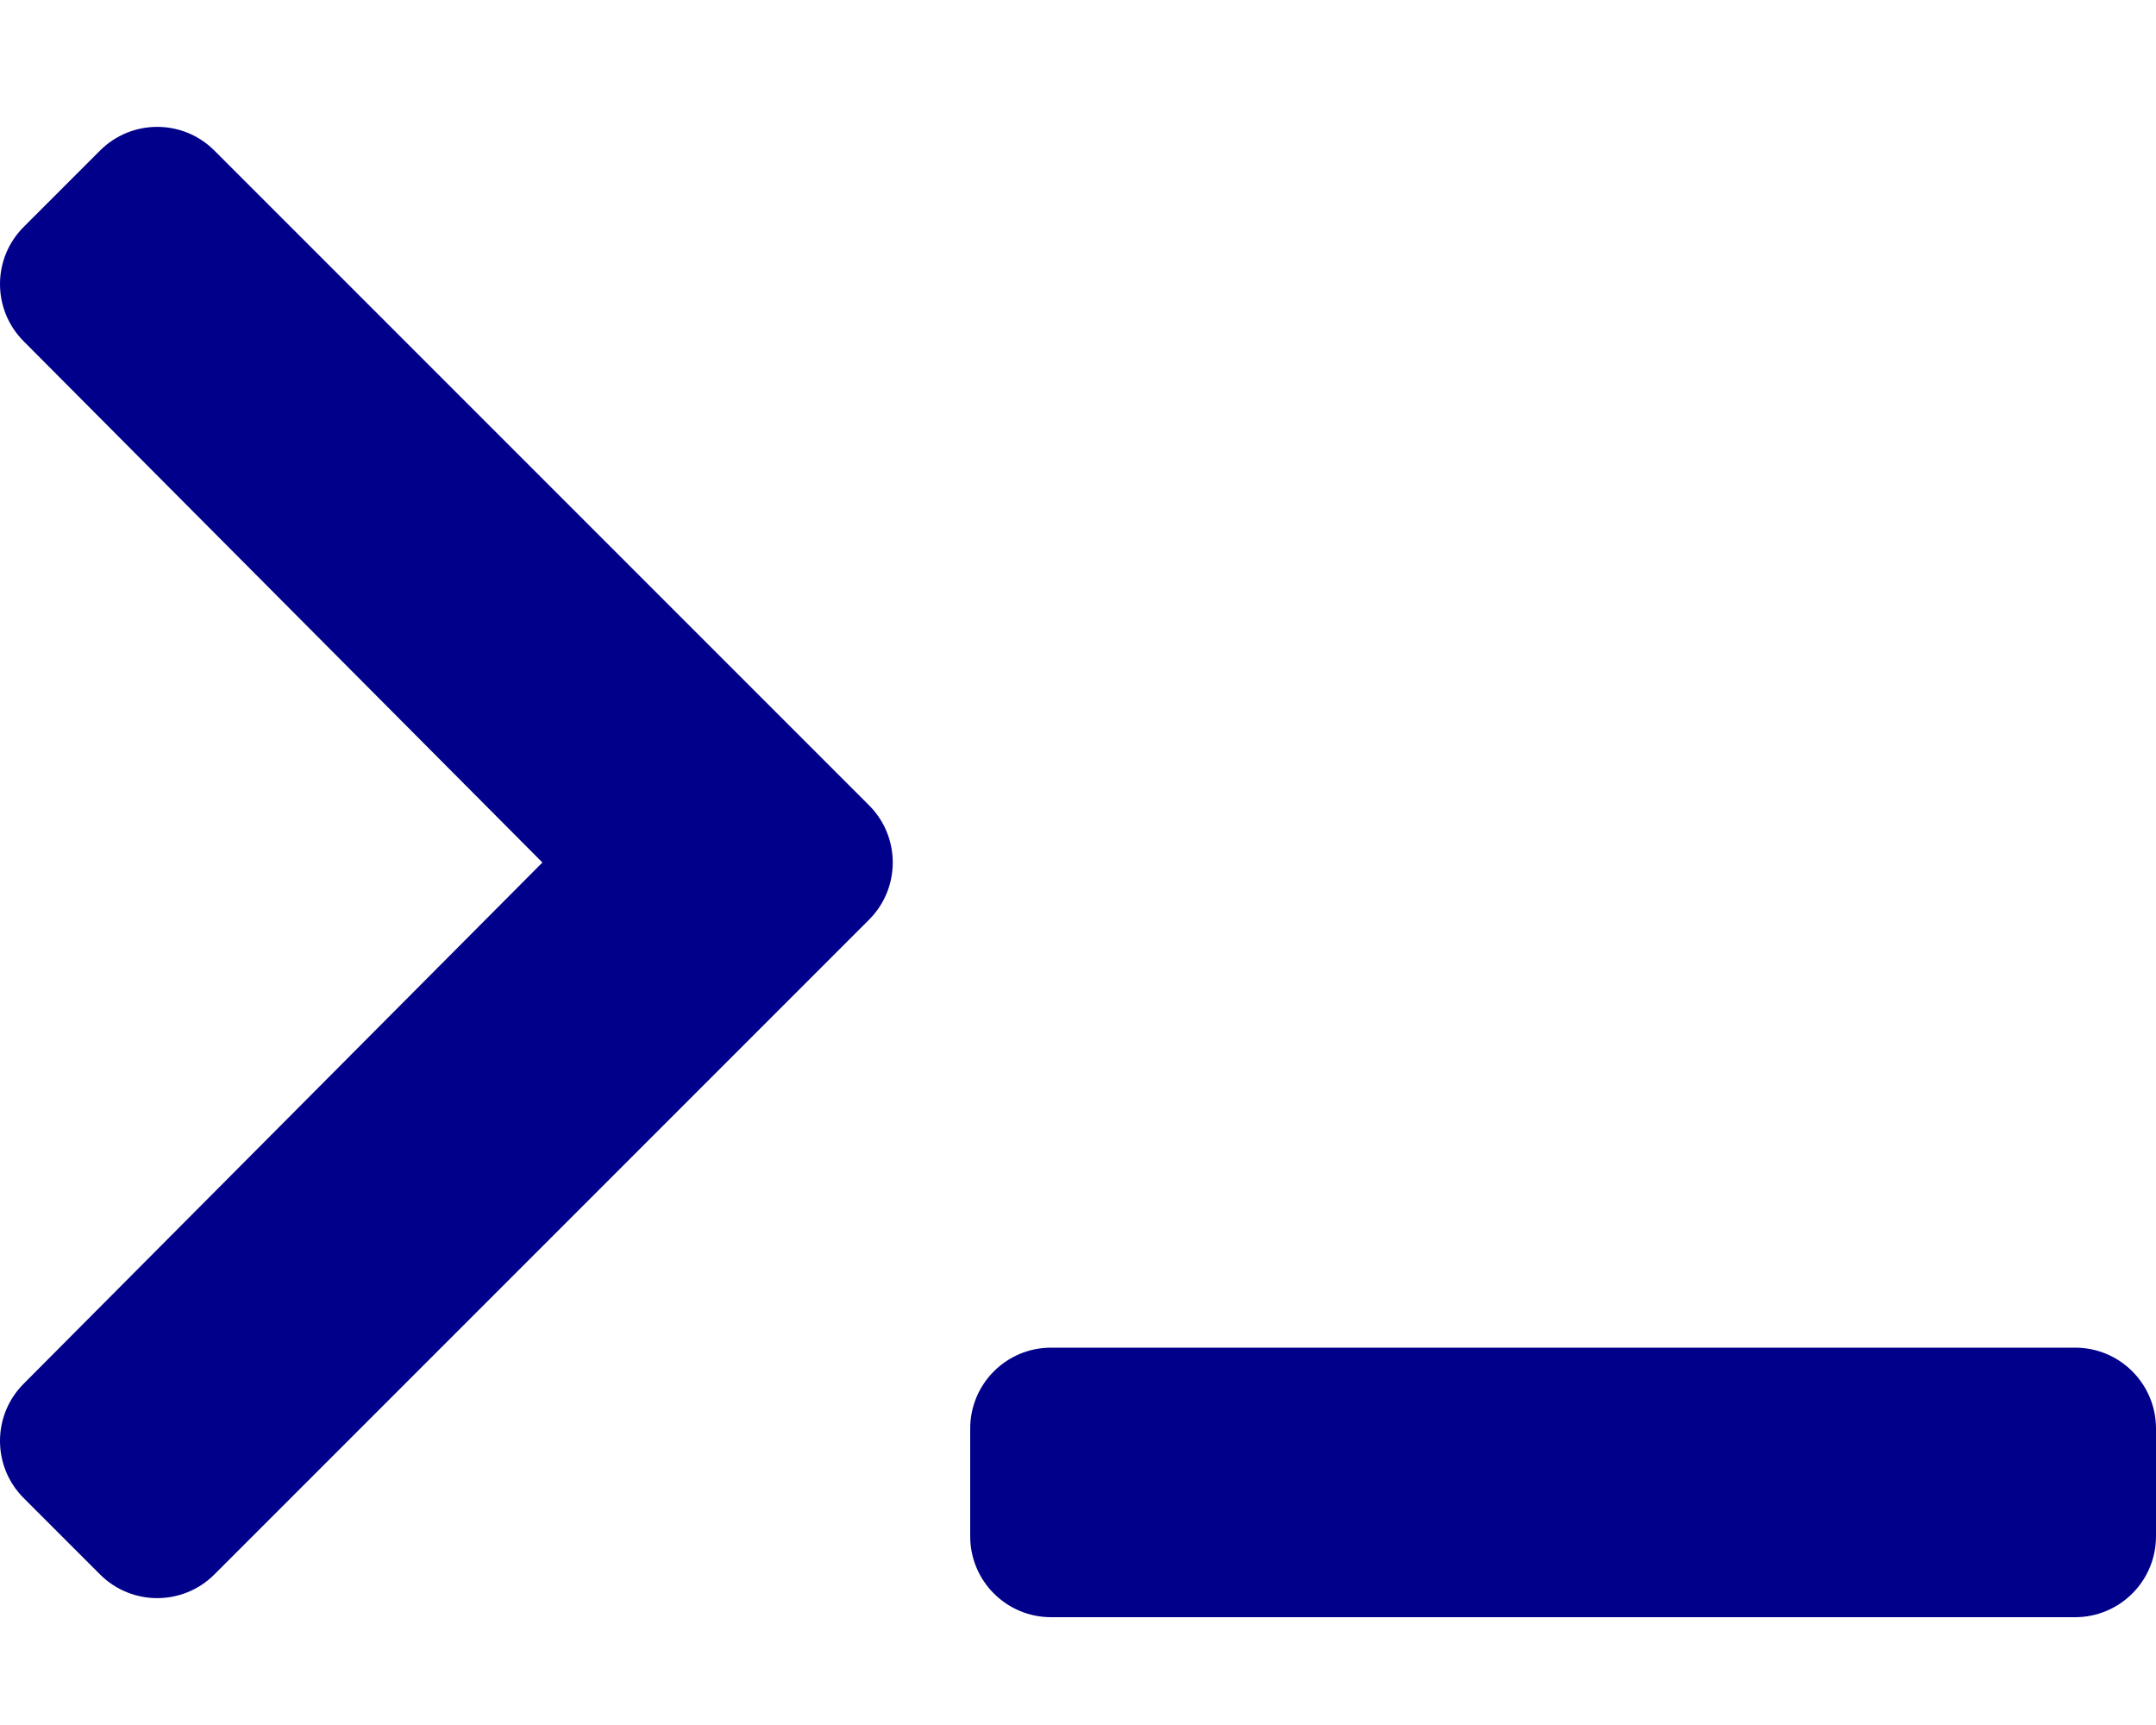
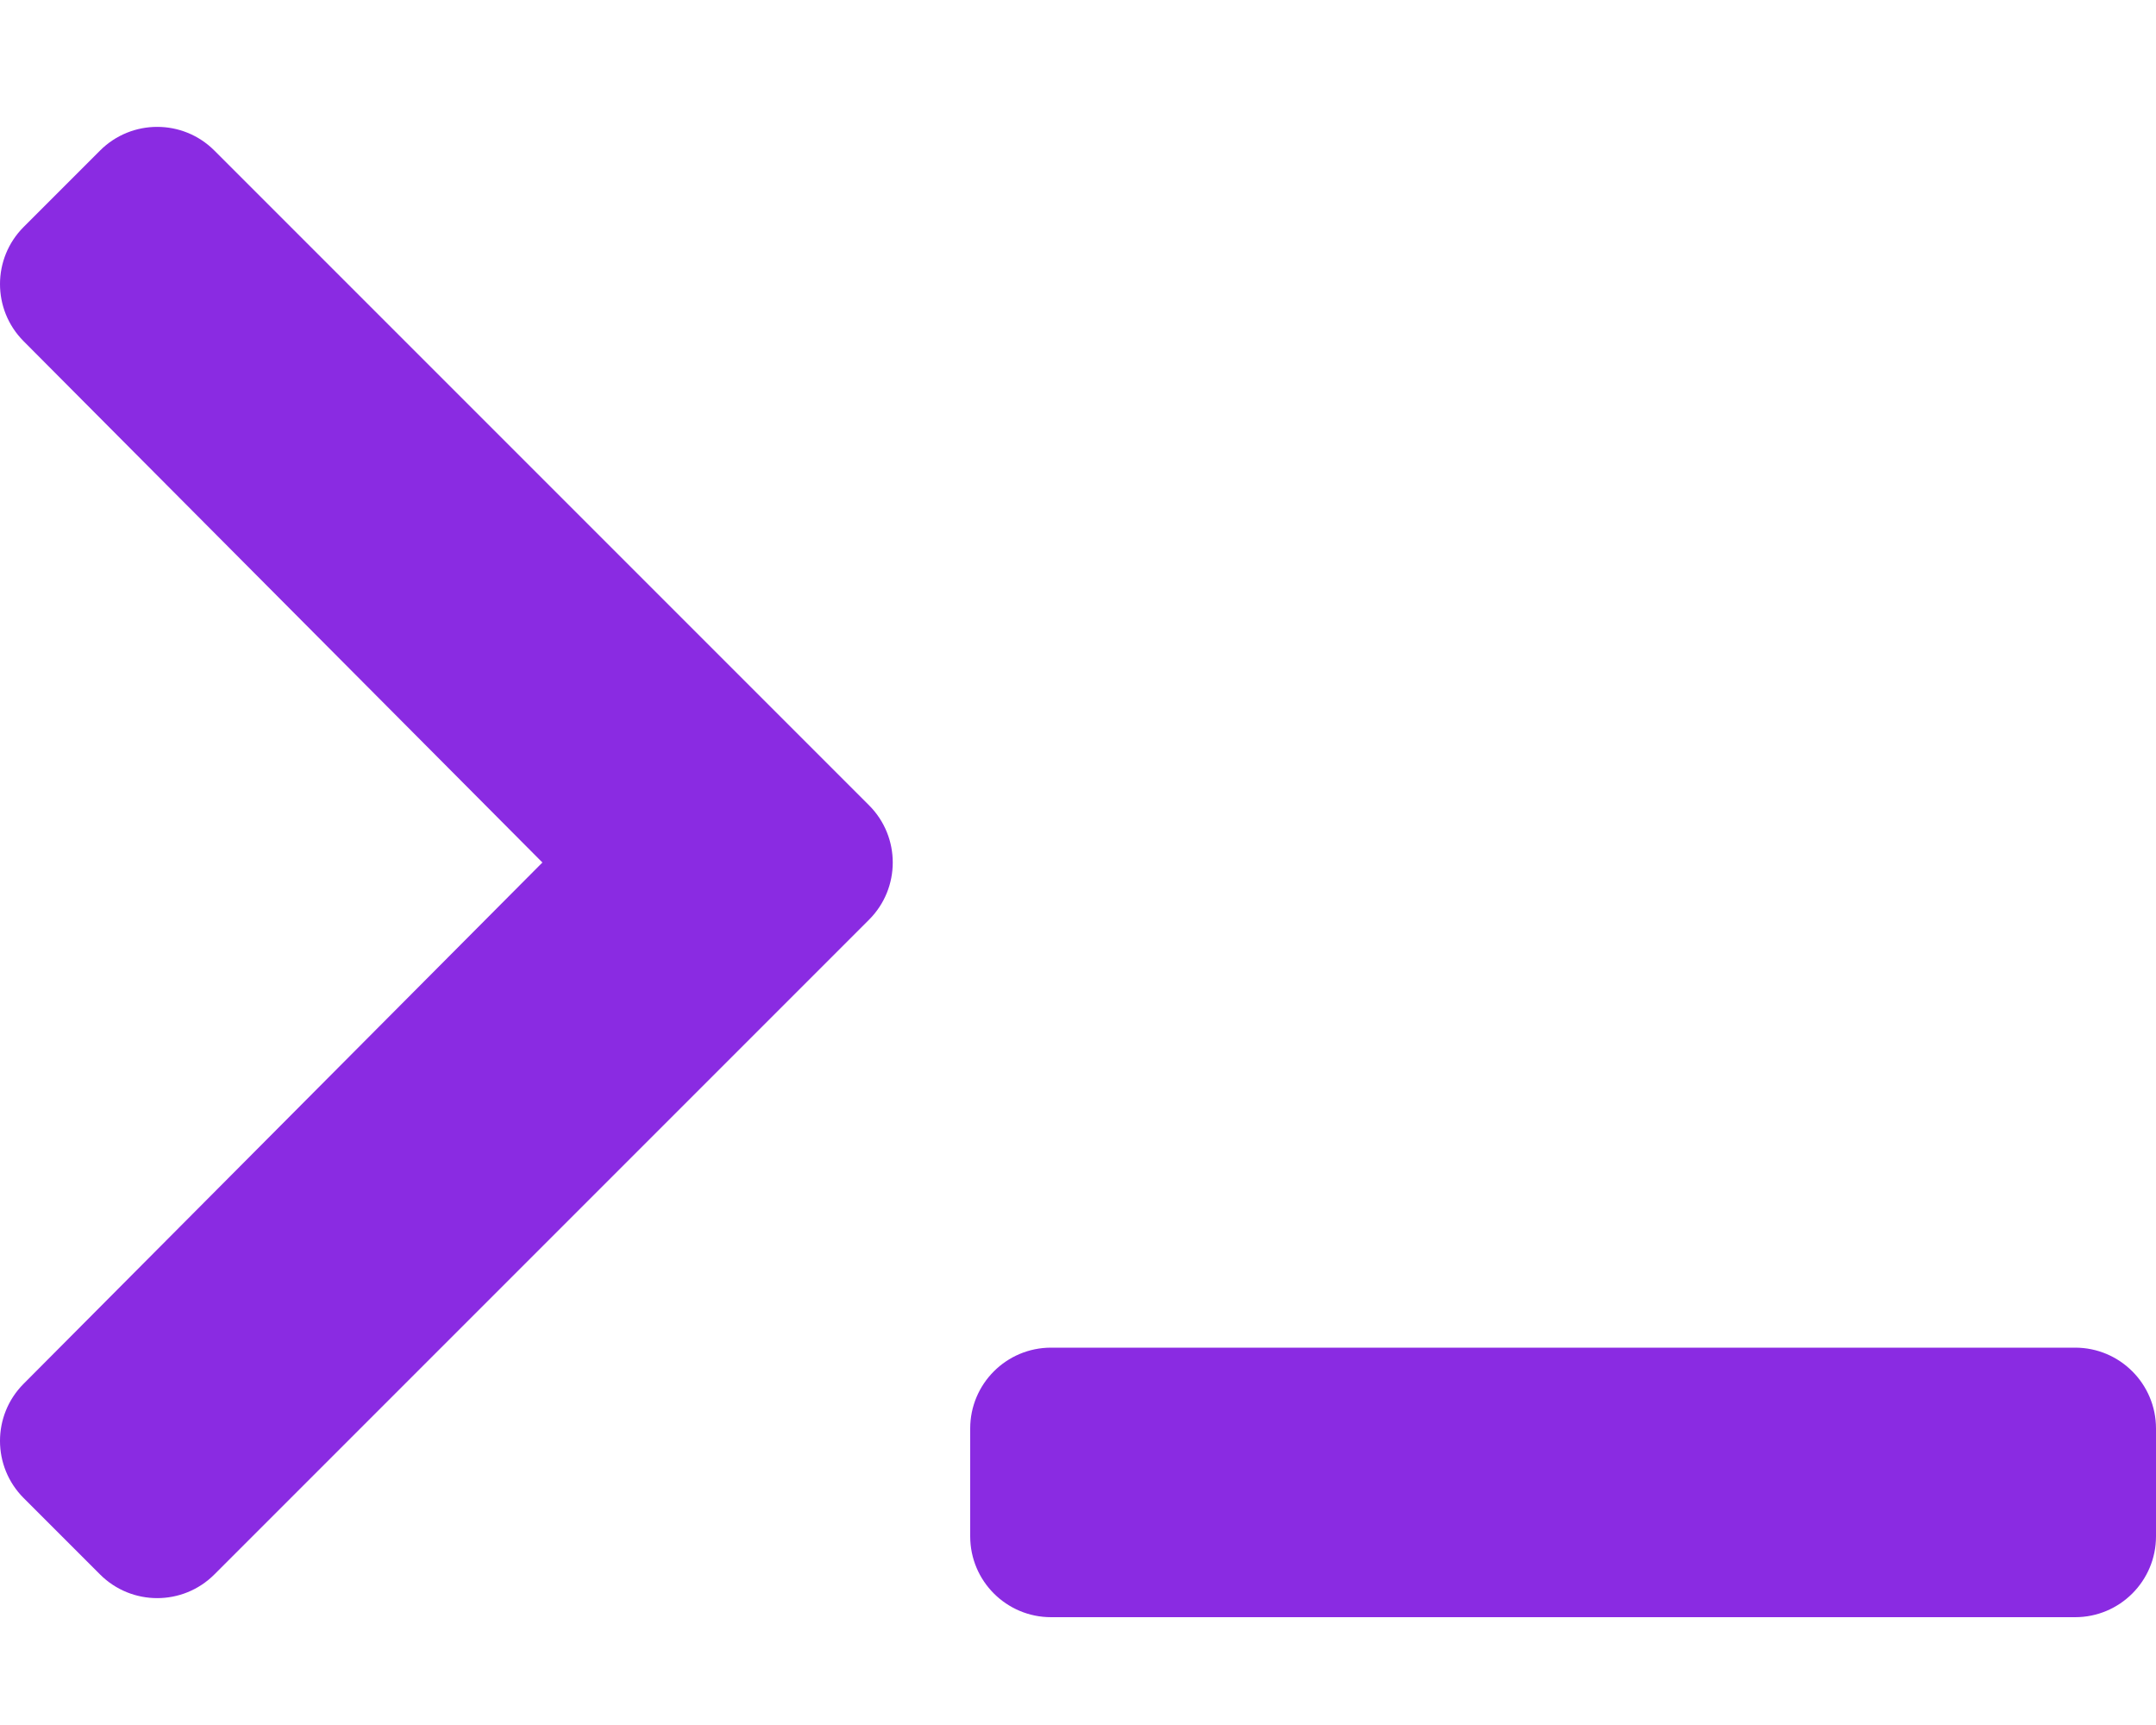
- <svg xmlns="http://www.w3.org/2000/svg" style="fill:#00008b;" viewBox="0 0 640 512">
+ <svg xmlns="http://www.w3.org/2000/svg" style="fill:#8a2be2;" viewBox="0 0 640 512">
  <path d="M257.981 272.971L63.638 467.314c-9.373 9.373-24.569 9.373-33.941 0L7.029 444.647c-9.357-9.357-9.375-24.522-.04-33.901L161.011 256 6.99 101.255c-9.335-9.379-9.317-24.544.04-33.901l22.667-22.667c9.373-9.373 24.569-9.373 33.941 0L257.981 239.03c9.373 9.372 9.373 24.568 0 33.941zM640 456v-32c0-13.255-10.745-24-24-24H312c-13.255 0-24 10.745-24 24v32c0 13.255 10.745 24 24 24h304c13.255 0 24-10.745 24-24z" />
</svg>
